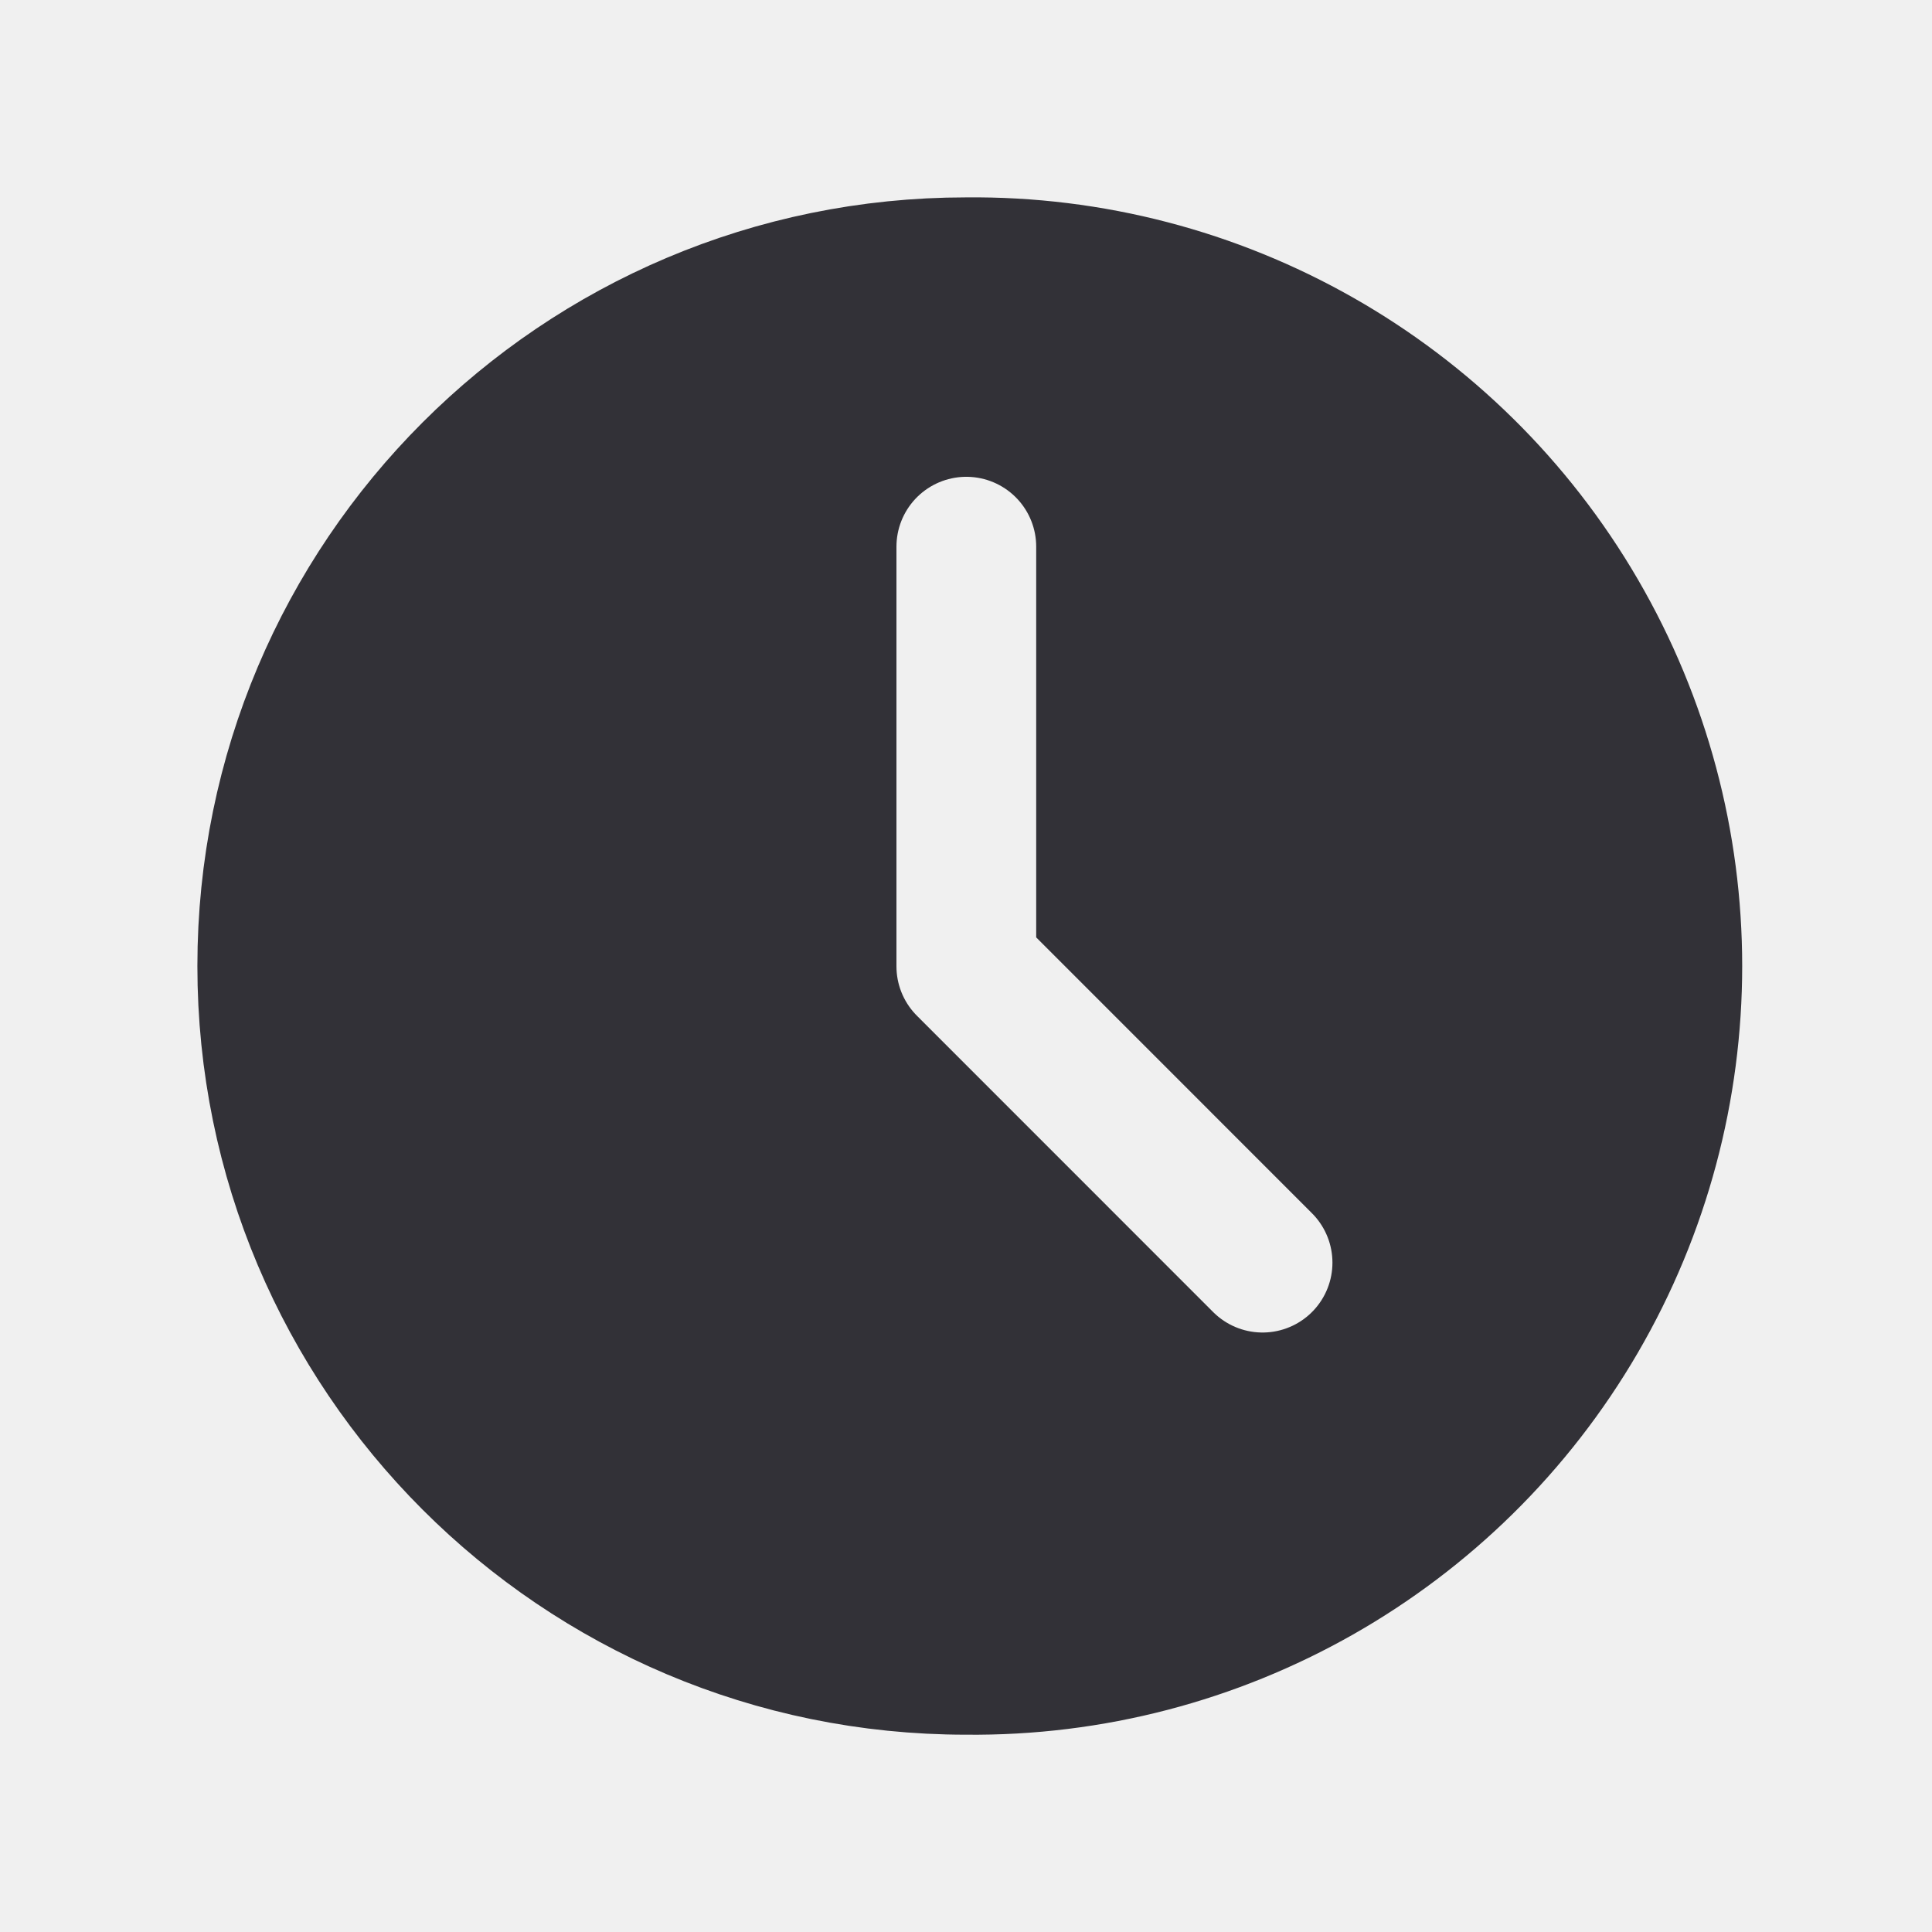
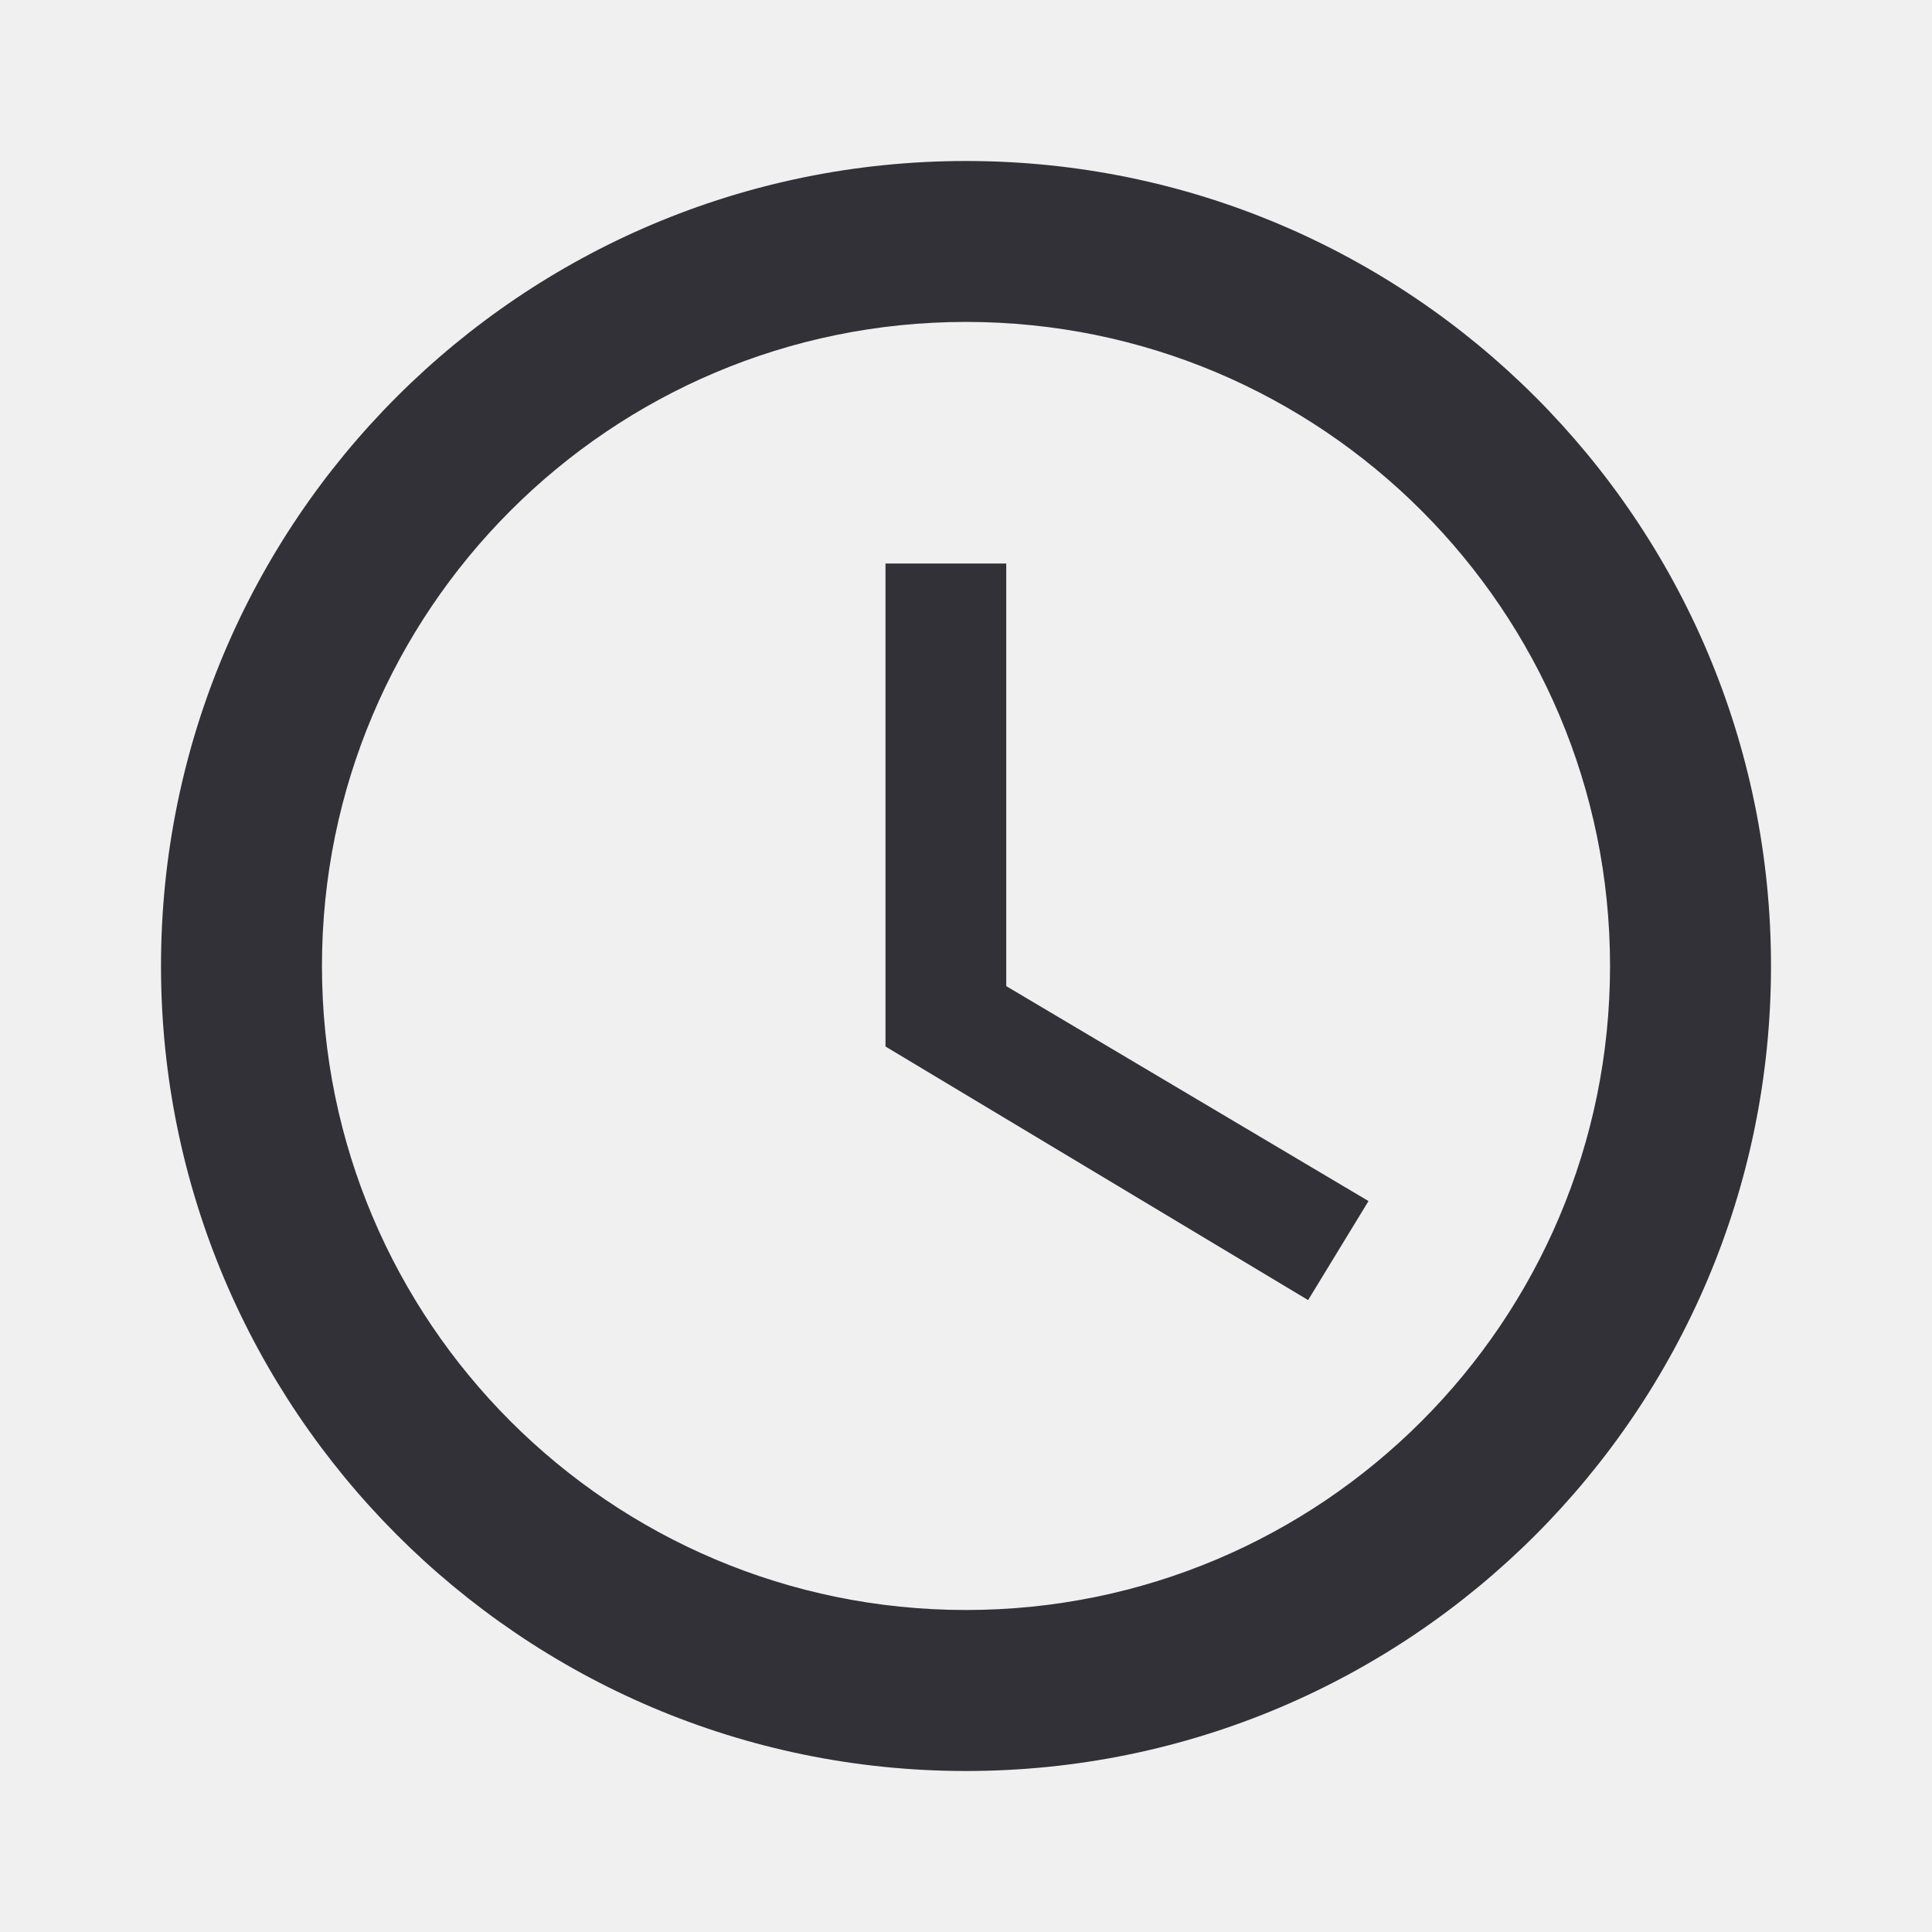
<svg xmlns="http://www.w3.org/2000/svg" width="24" height="24" fill="none">
-   <mask id="a" style="mask-type:luminance" maskUnits="userSpaceOnUse" x="2" y="2" width="20" height="20">
-     <path d="M12 20.681A8.681 8.681 0 1012 3.32 8.68 8.68 0 003.32 12 8.68 8.68 0 0012 20.681z" fill="#fff" stroke="#fff" stroke-width="1.736" stroke-linejoin="round" />
-     <path d="M12.004 6.791v5.213l3.68 3.681" stroke="#000" stroke-width="1.736" stroke-linecap="round" stroke-linejoin="round" />
-   </mask>
-   <g mask="url(#a)">
-     <path d="M1.583 1.583h20.835v20.834H1.583V1.583z" fill="#323137" />
-   </g>
+   <path d="M12 20a8 8 0 100-16.001A8 8 0 0012 20zm0-18a10 10 0 110 20C6.47 22 2 17.5 2 12A10 10 0 0112 2zm.5 5v5.25l4.5 2.67-.75 1.23L11 13V7h1.5z" fill="#323137" />
</svg>
